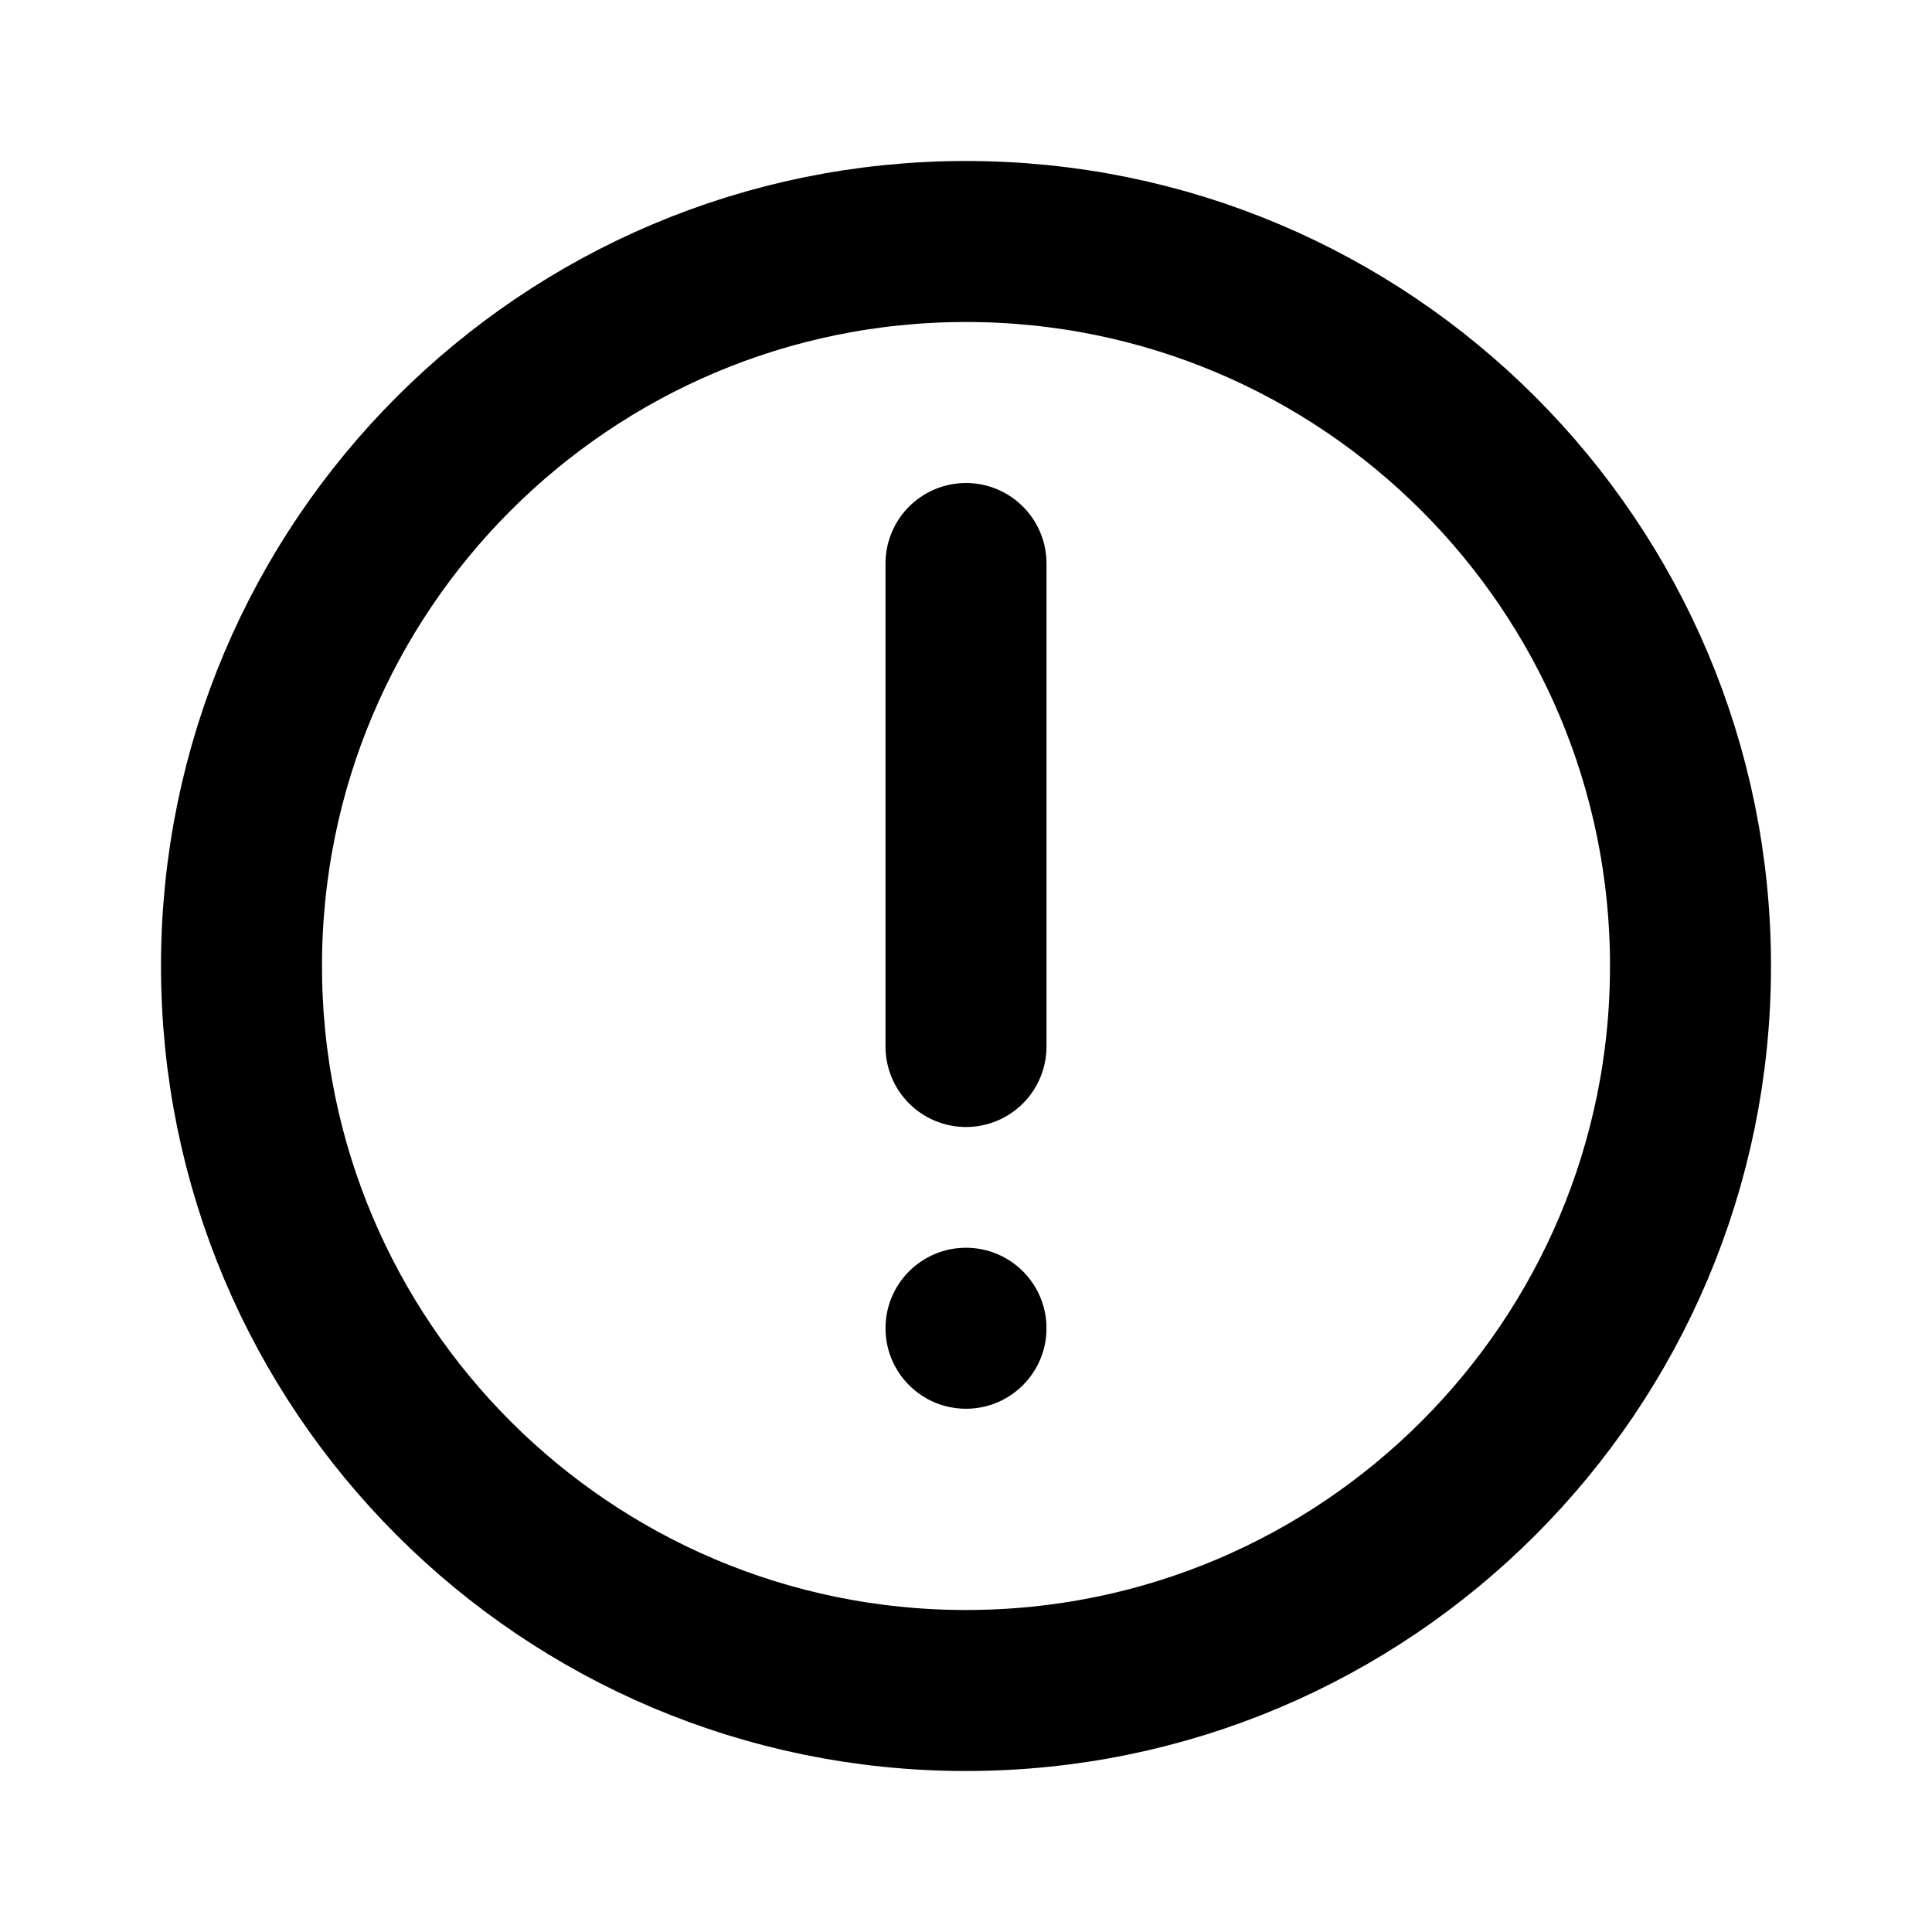
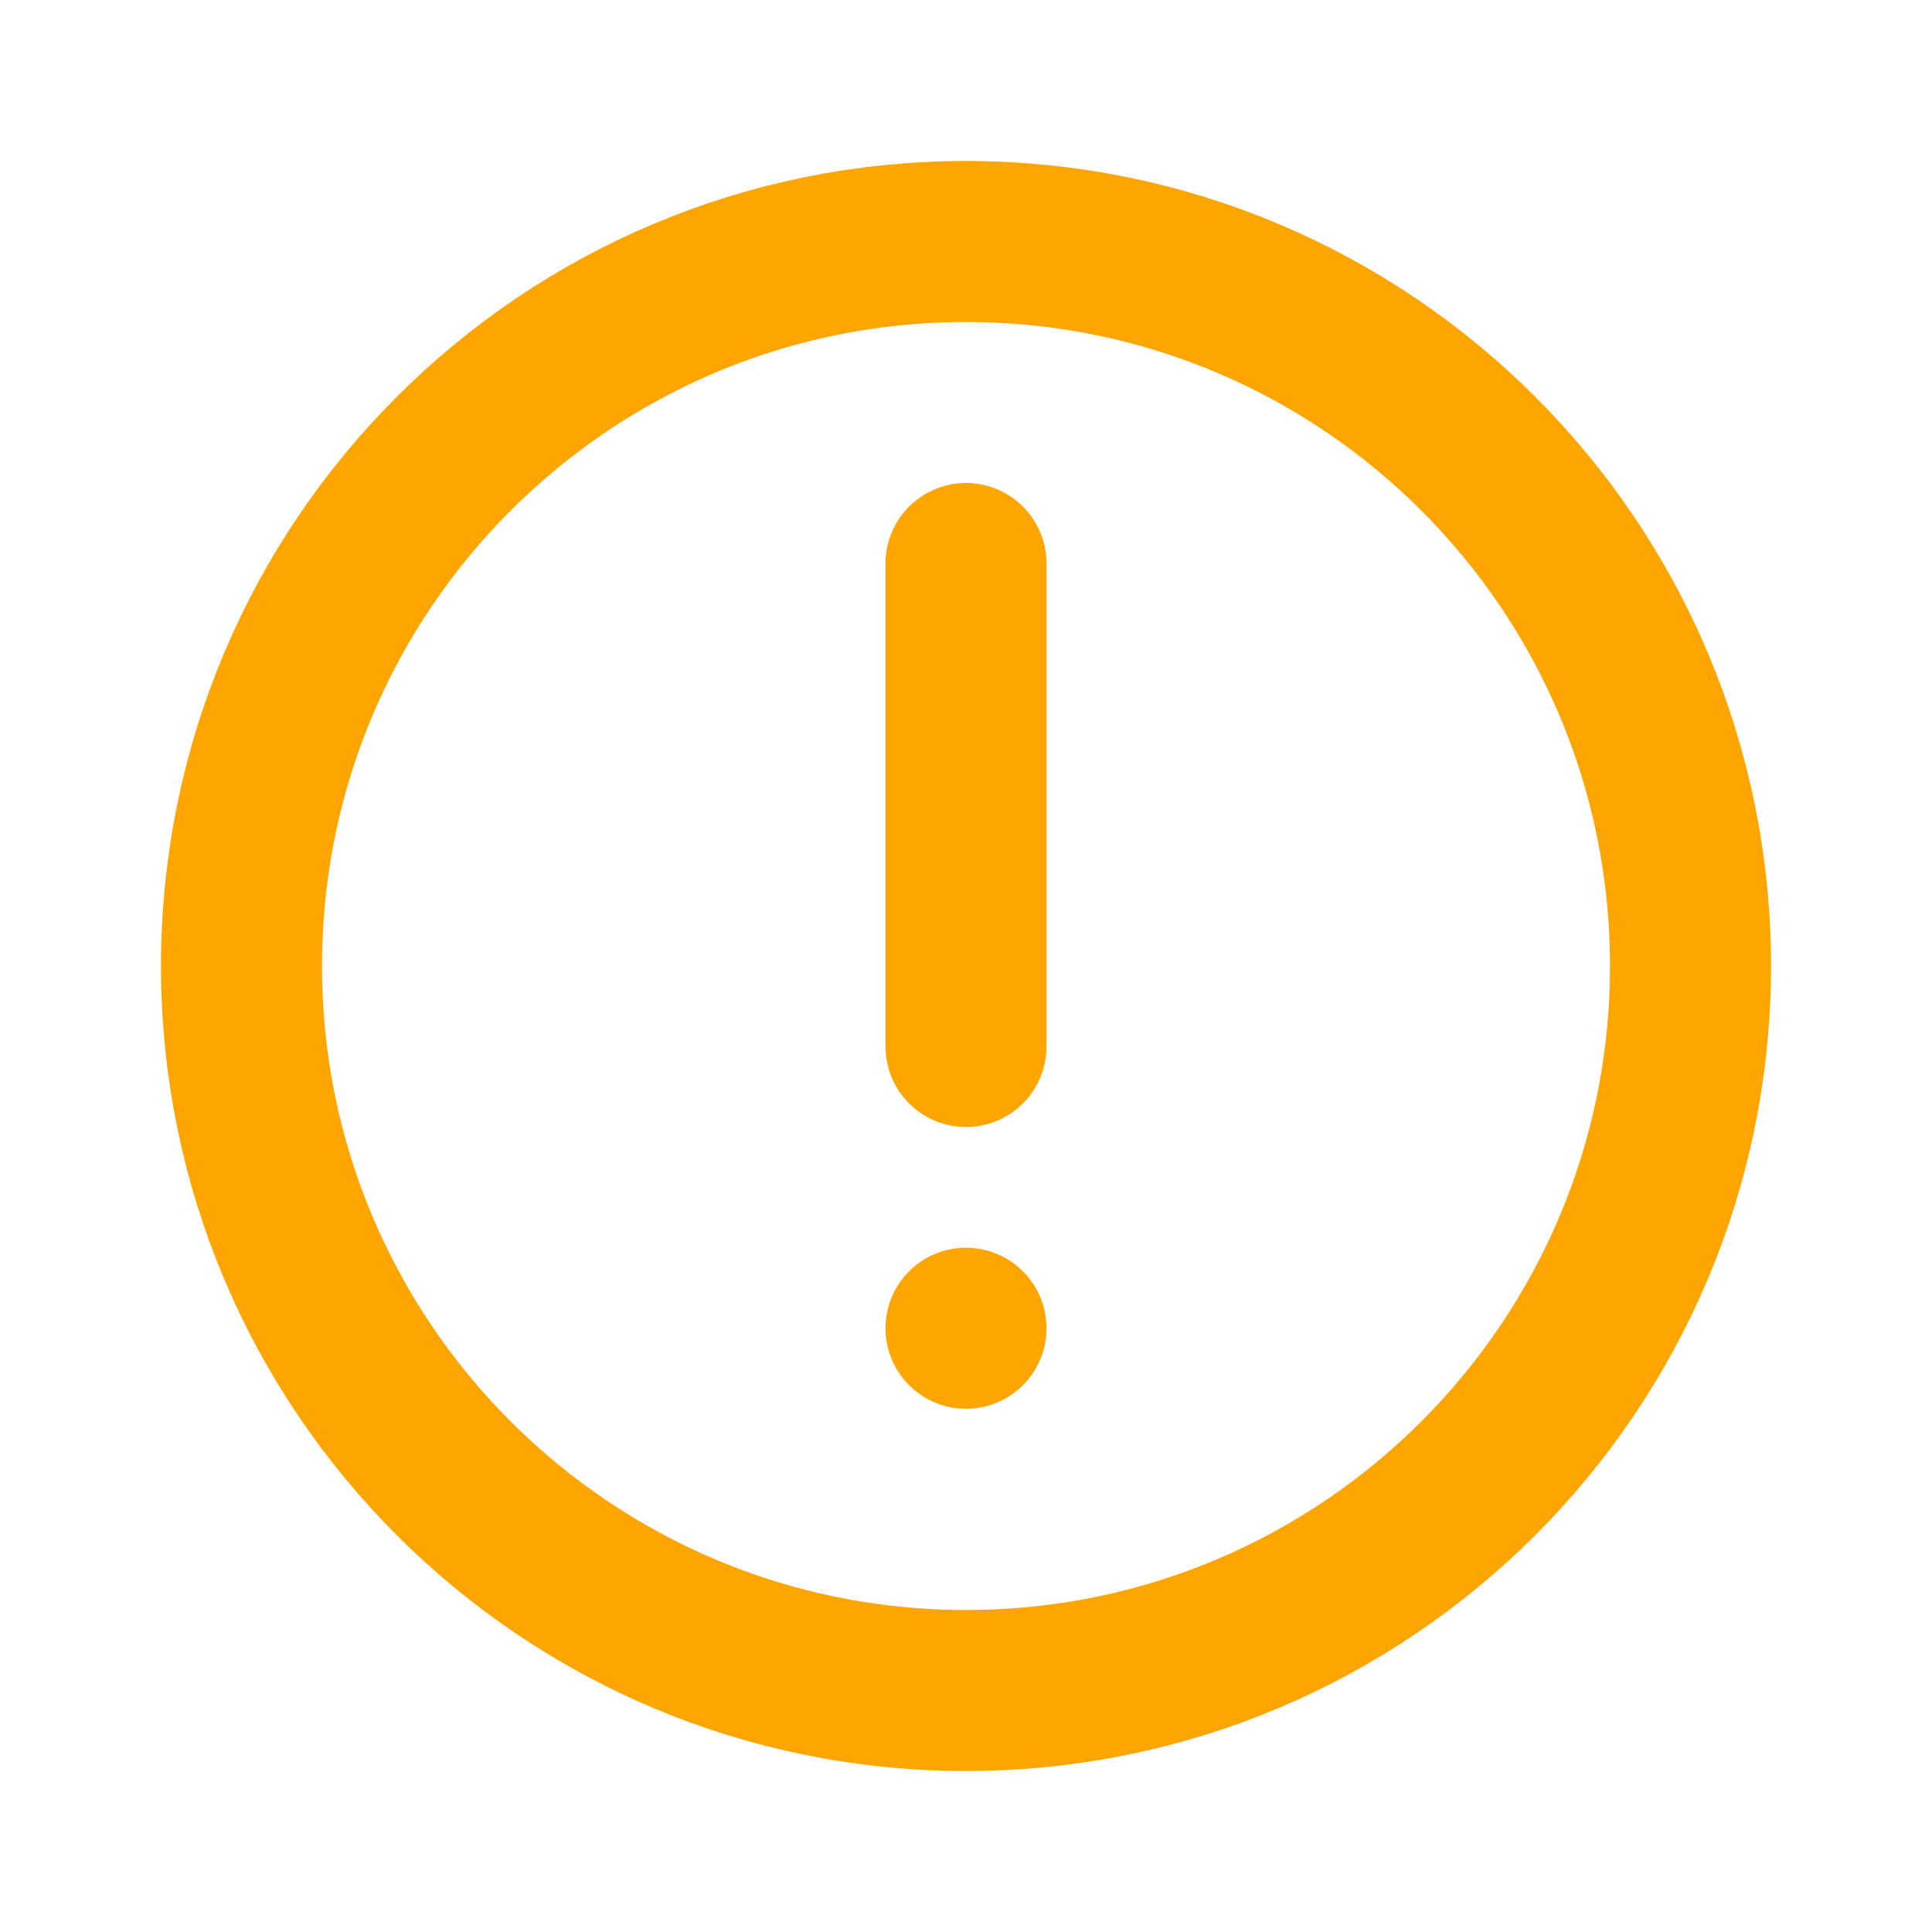
<svg xmlns="http://www.w3.org/2000/svg" width="800px" height="800px" viewBox="0 0 24 24" fill="none">
-   <path d="M12 7V13M21 12C21 16.971 16.971 21 12 21C7.029 21 3 16.971 3 12C3 7.029 7.029 3 12 3C16.971 3 21 7.029 21 12Z" stroke="#000000" stroke-width="2" stroke-linecap="round" stroke-linejoin="round" />
-   <circle cx="12" cy="16.5" r="1" fill="#000000" />
+   <path d="M12 7V13" stroke="#FFA500" stroke-width="2" stroke-linecap="round" stroke-linejoin="round" />
+   <path d="M21 12C21 16.971 16.971 21 12 21C7.029 21 3 16.971 3 12C3 7.029 7.029 3 12 3C16.971 3 21 7.029 21 12Z" stroke="#FFA500" stroke-width="2" stroke-linecap="round" stroke-linejoin="round" />
+   <circle cx="12" cy="16.5" r="1" fill="#FFA500" />
</svg>
